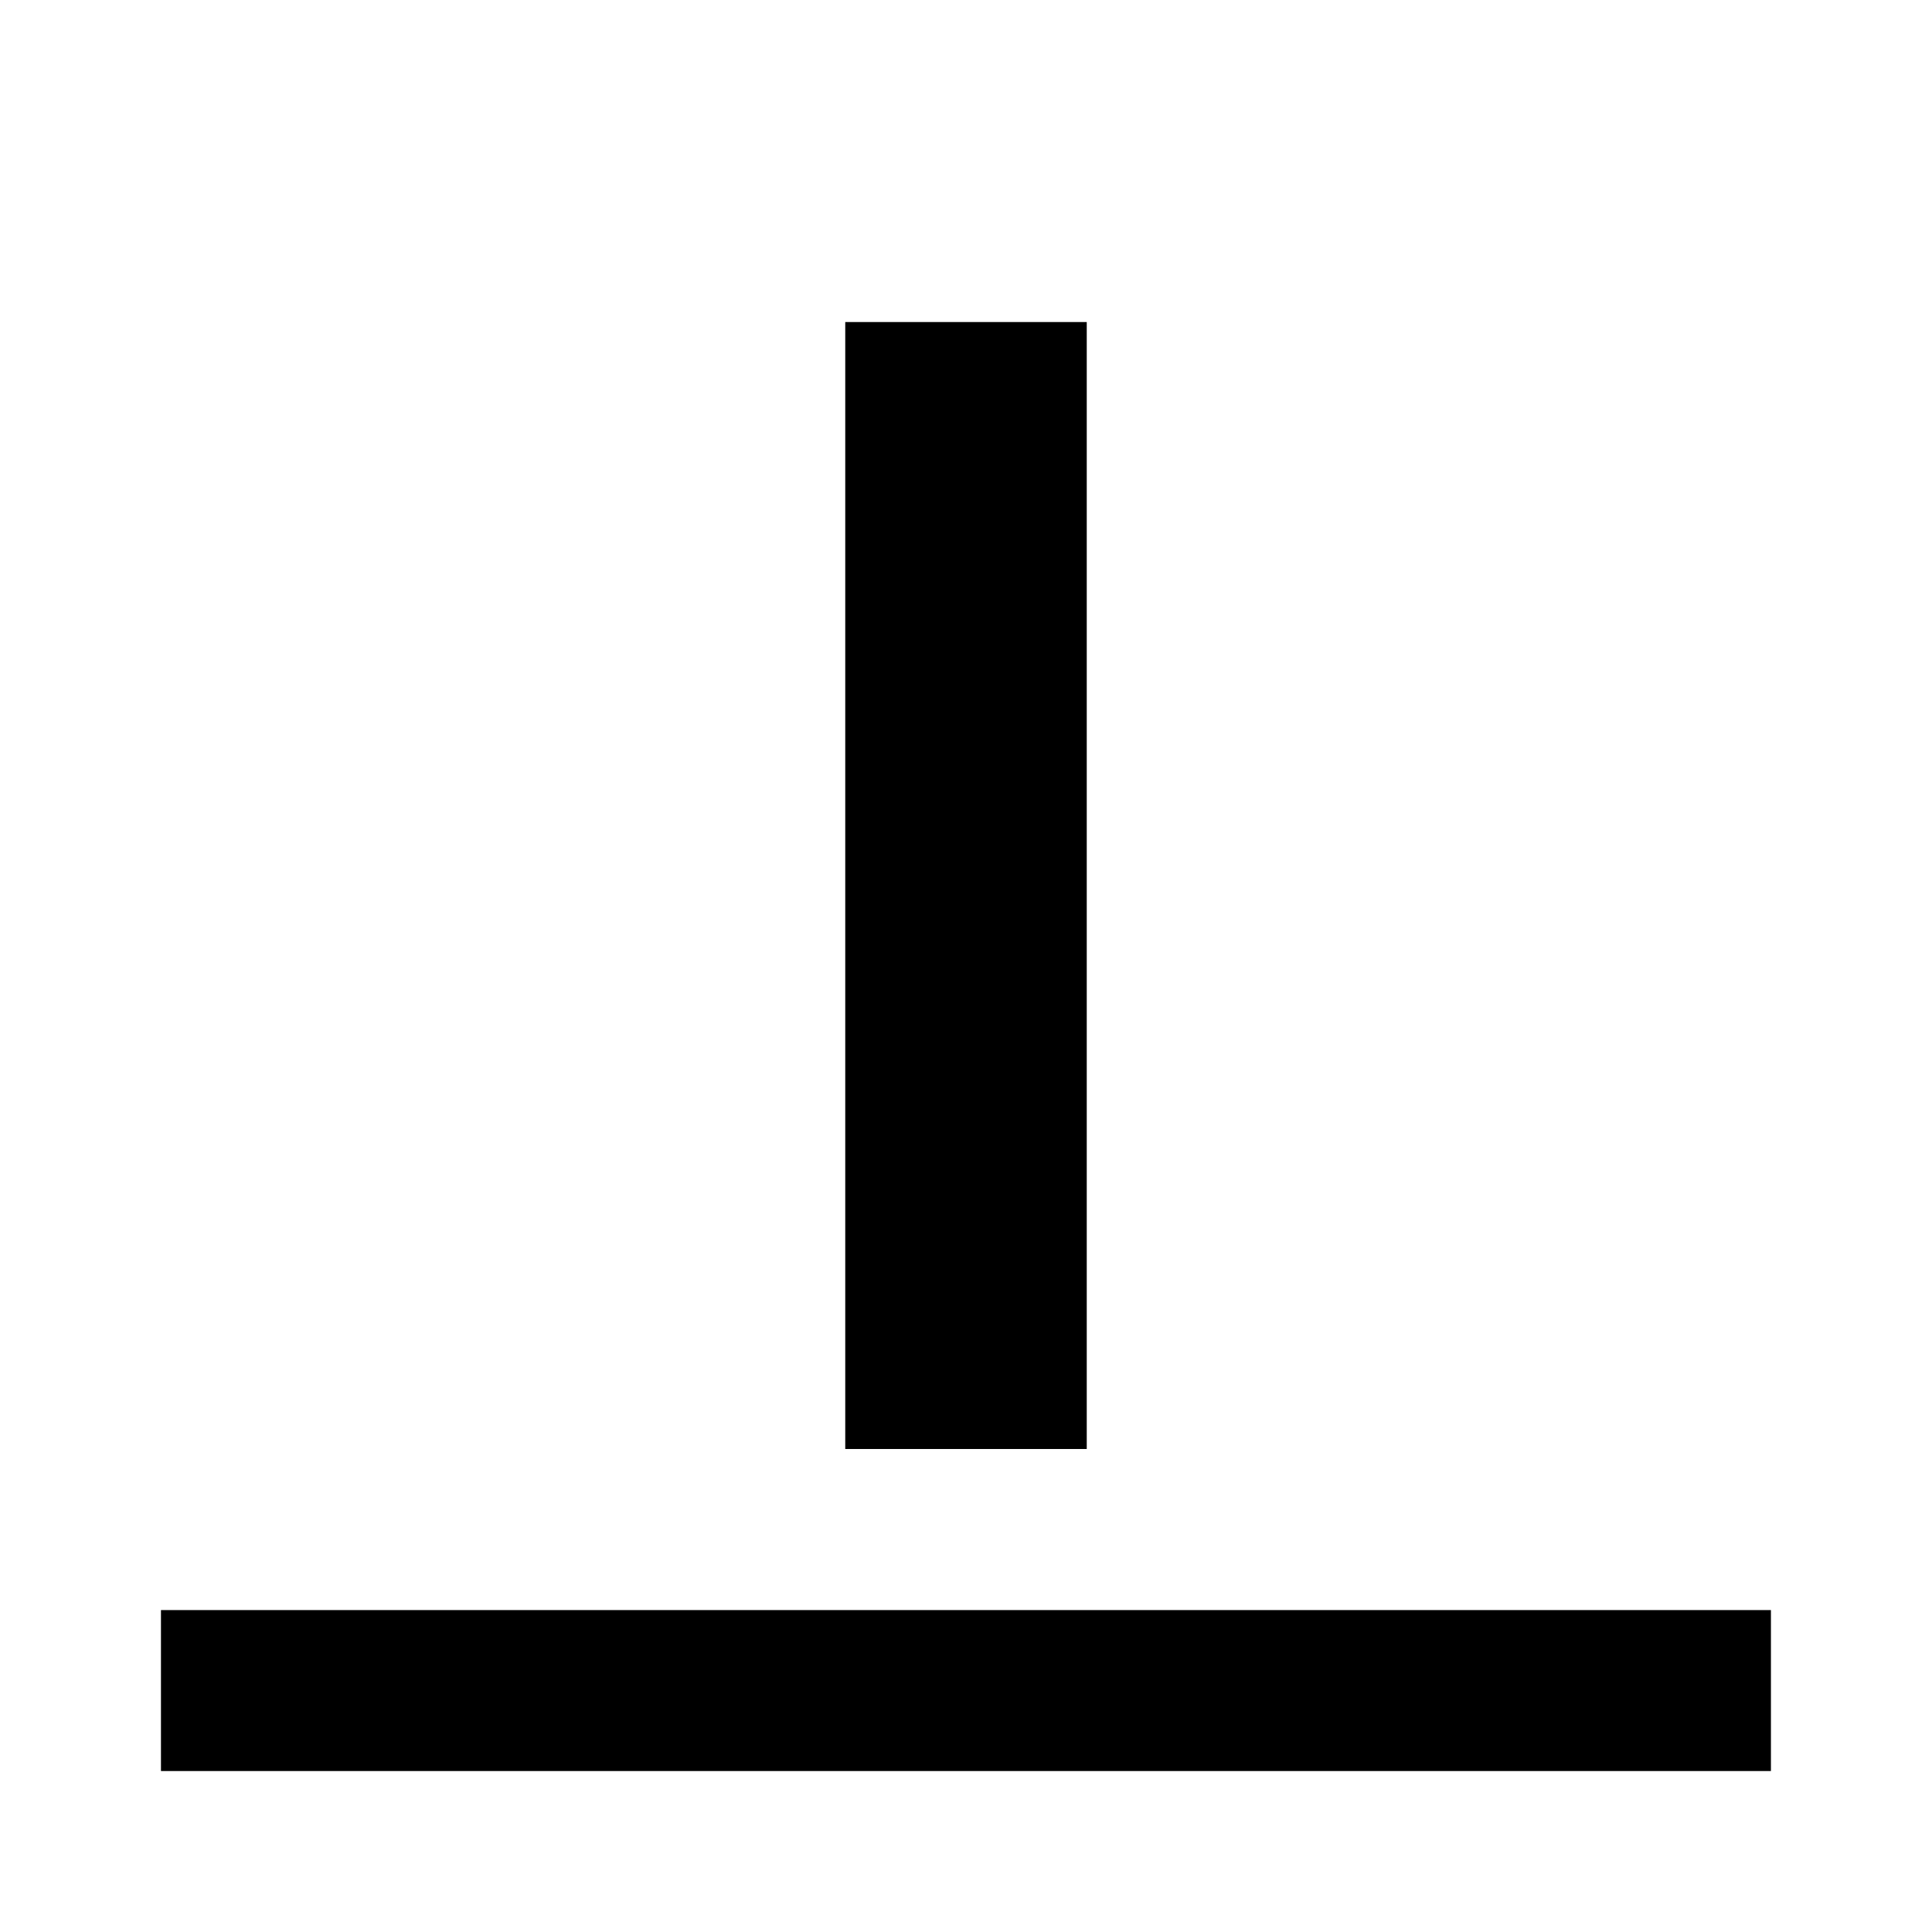
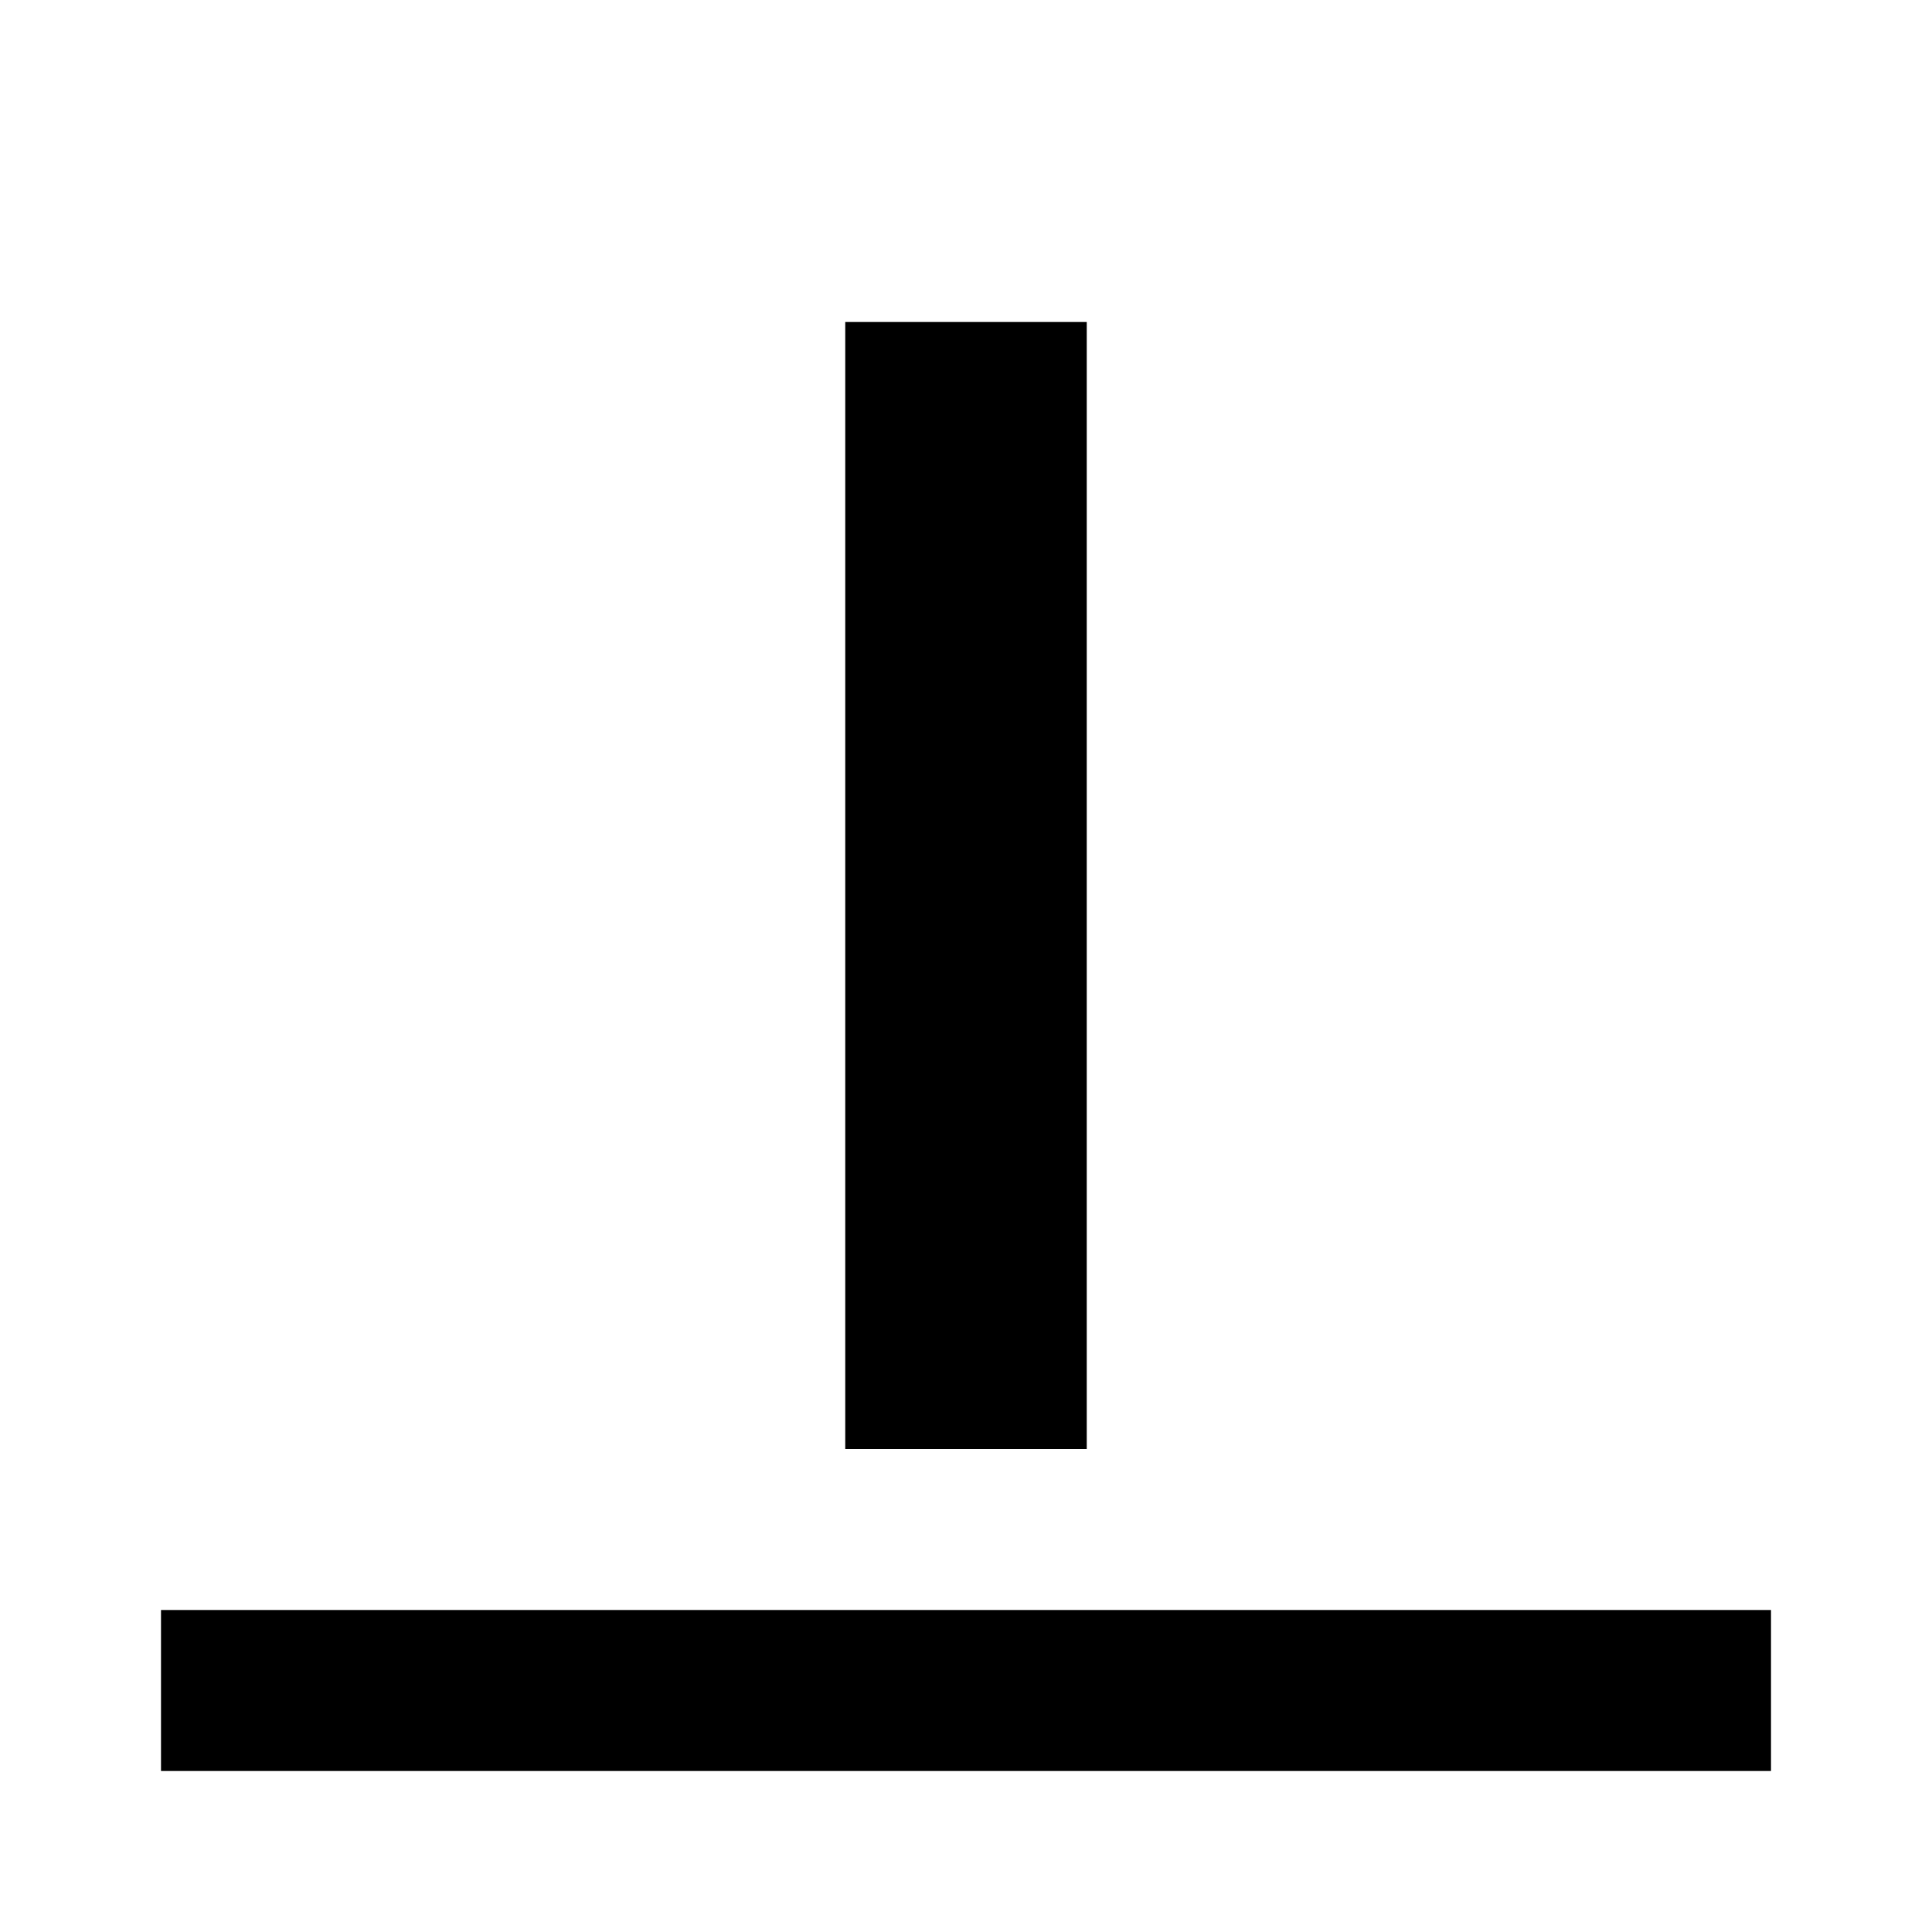
- <svg xmlns="http://www.w3.org/2000/svg" height="24px" viewBox="0 0 16 16" width="24px" fill="#000000" version="1.1" id="svg1">
+ <svg xmlns="http://www.w3.org/2000/svg" height="24px" viewBox="0 0 24 24" width="24px" fill="#000000" version="1.1" id="svg1">
  <defs id="defs1" />
-   <path d="M 1.333 14.667 v -1.333 h 13.333 v 1.333 H 1.333 Z m 5.667 -2.667 v -9.333 h 2 v 9.333 H 7 Z" id="path1" />
+   <path d="M 2 22 v -2 h 20 v 2 H 2 Z m 8.5 -4 v -14 h 3 v 14 H 10.5 Z" id="path1" />
</svg>
